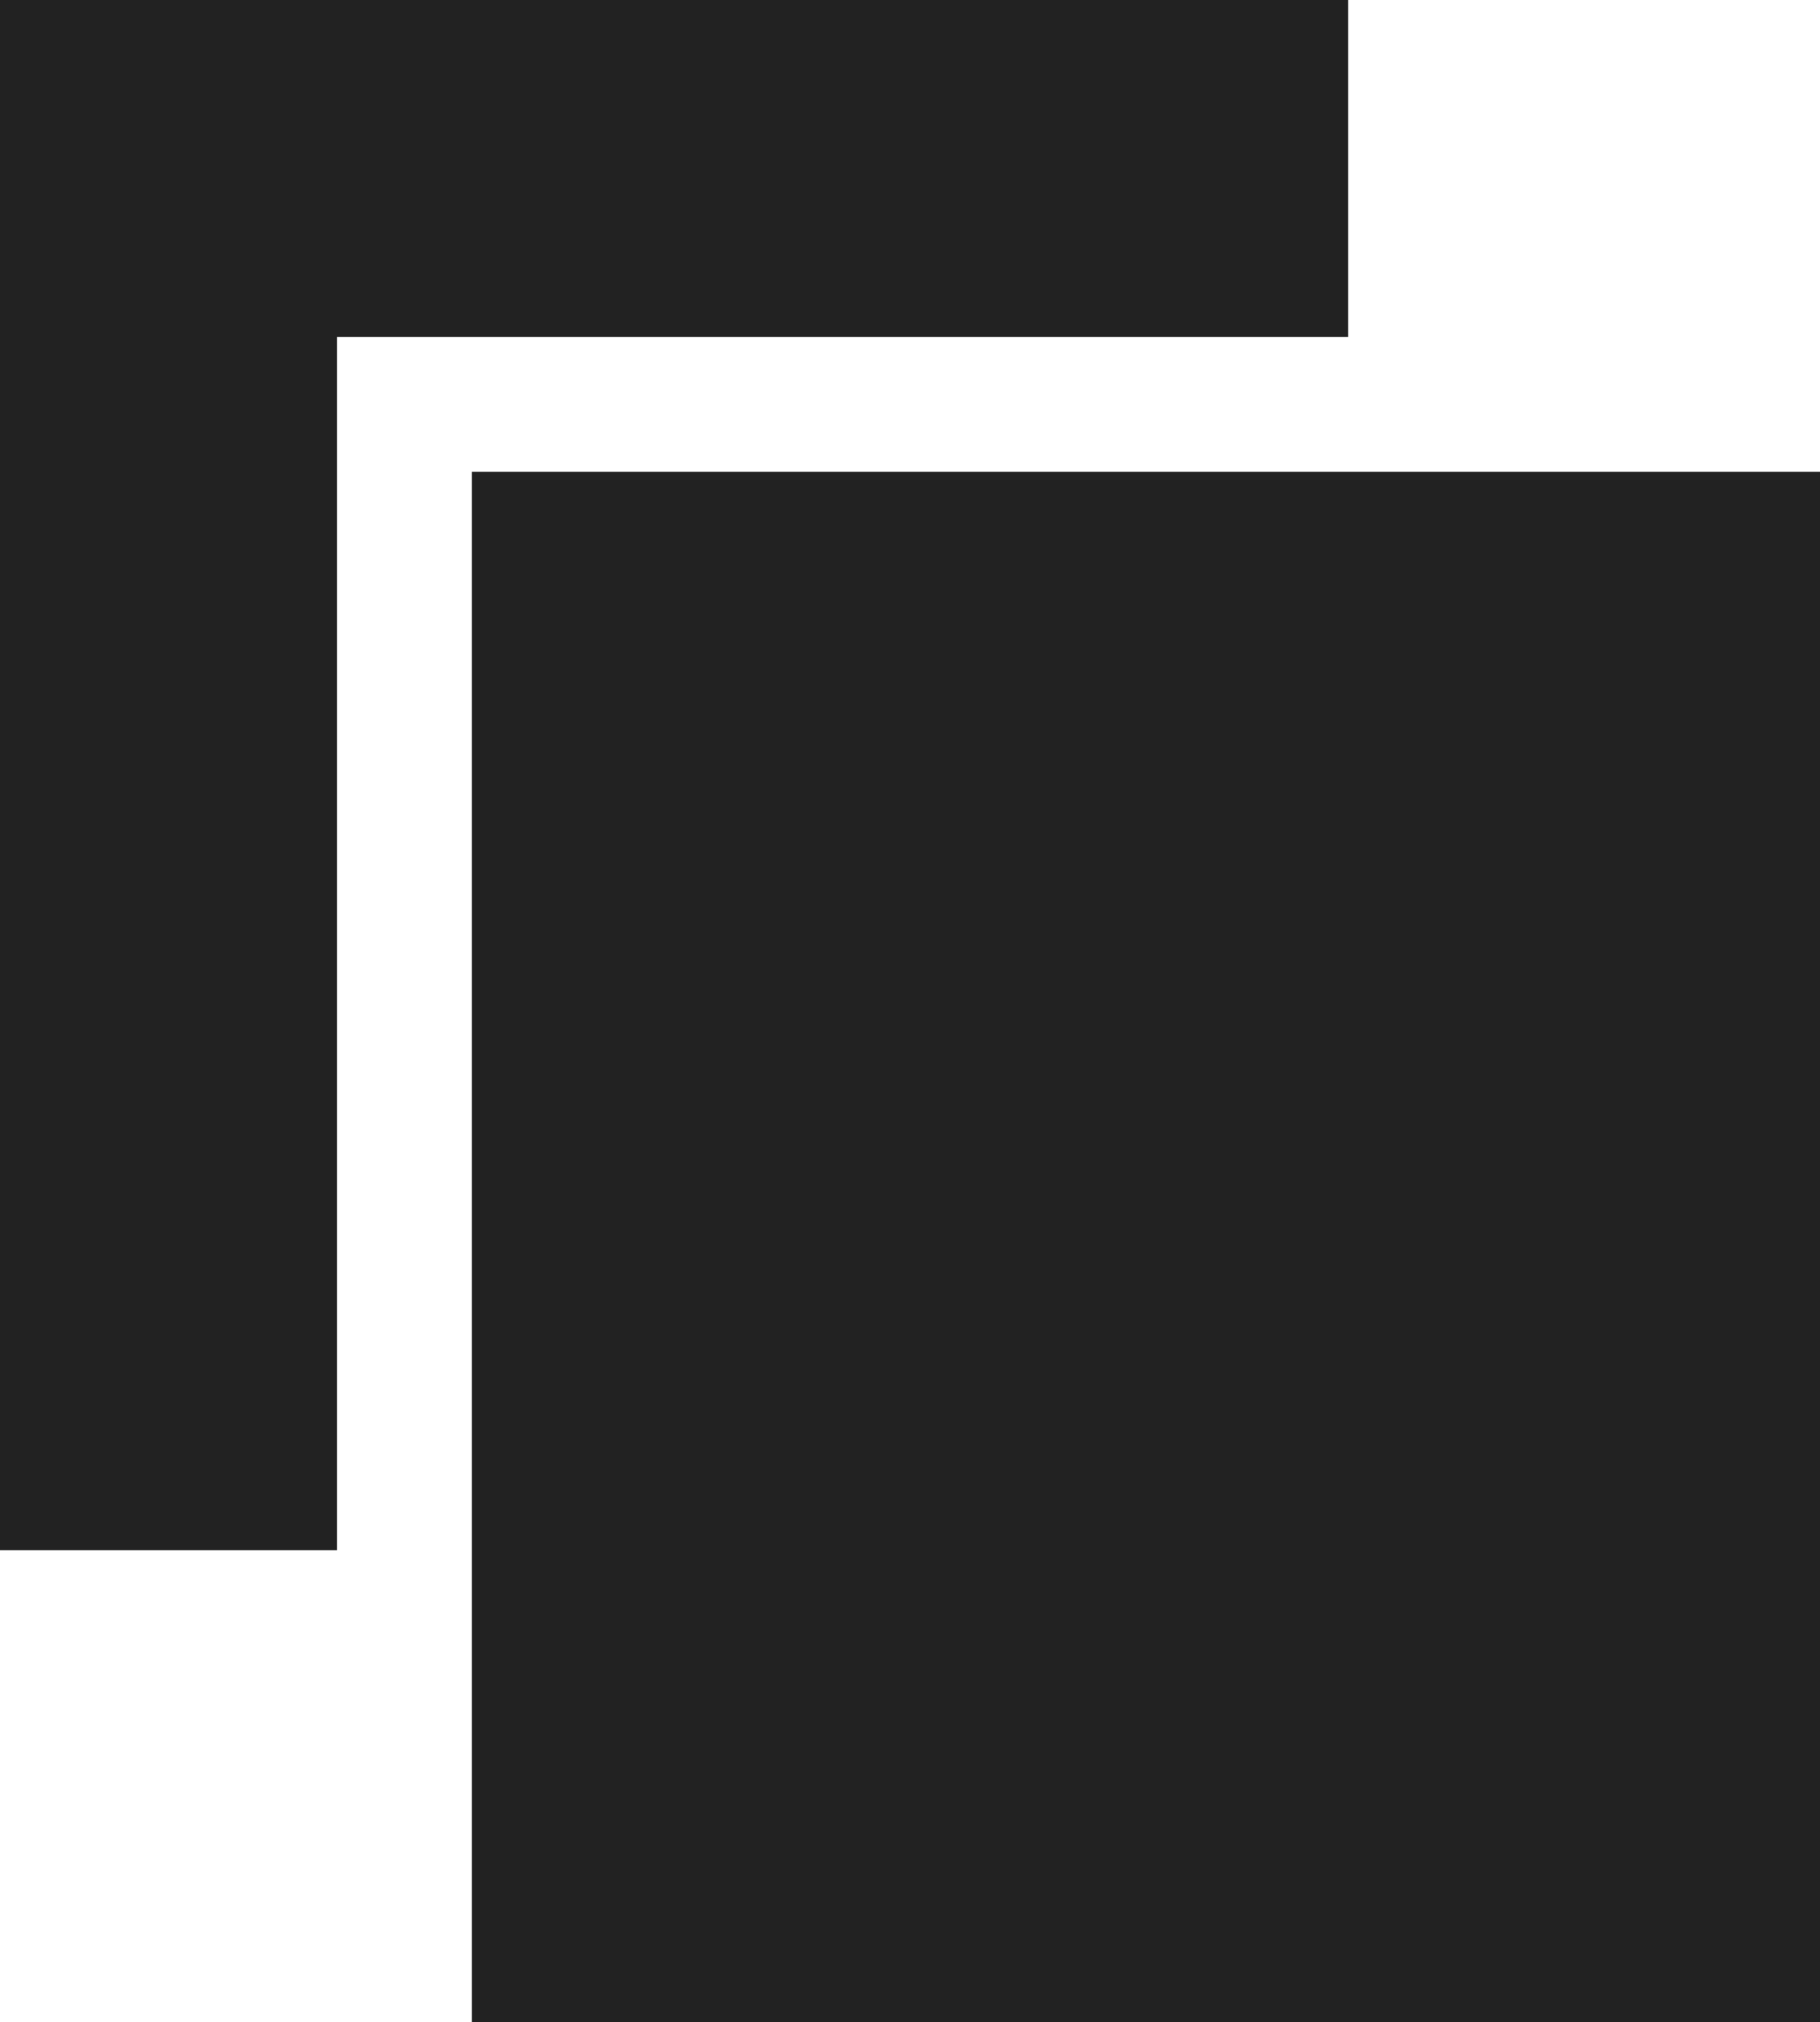
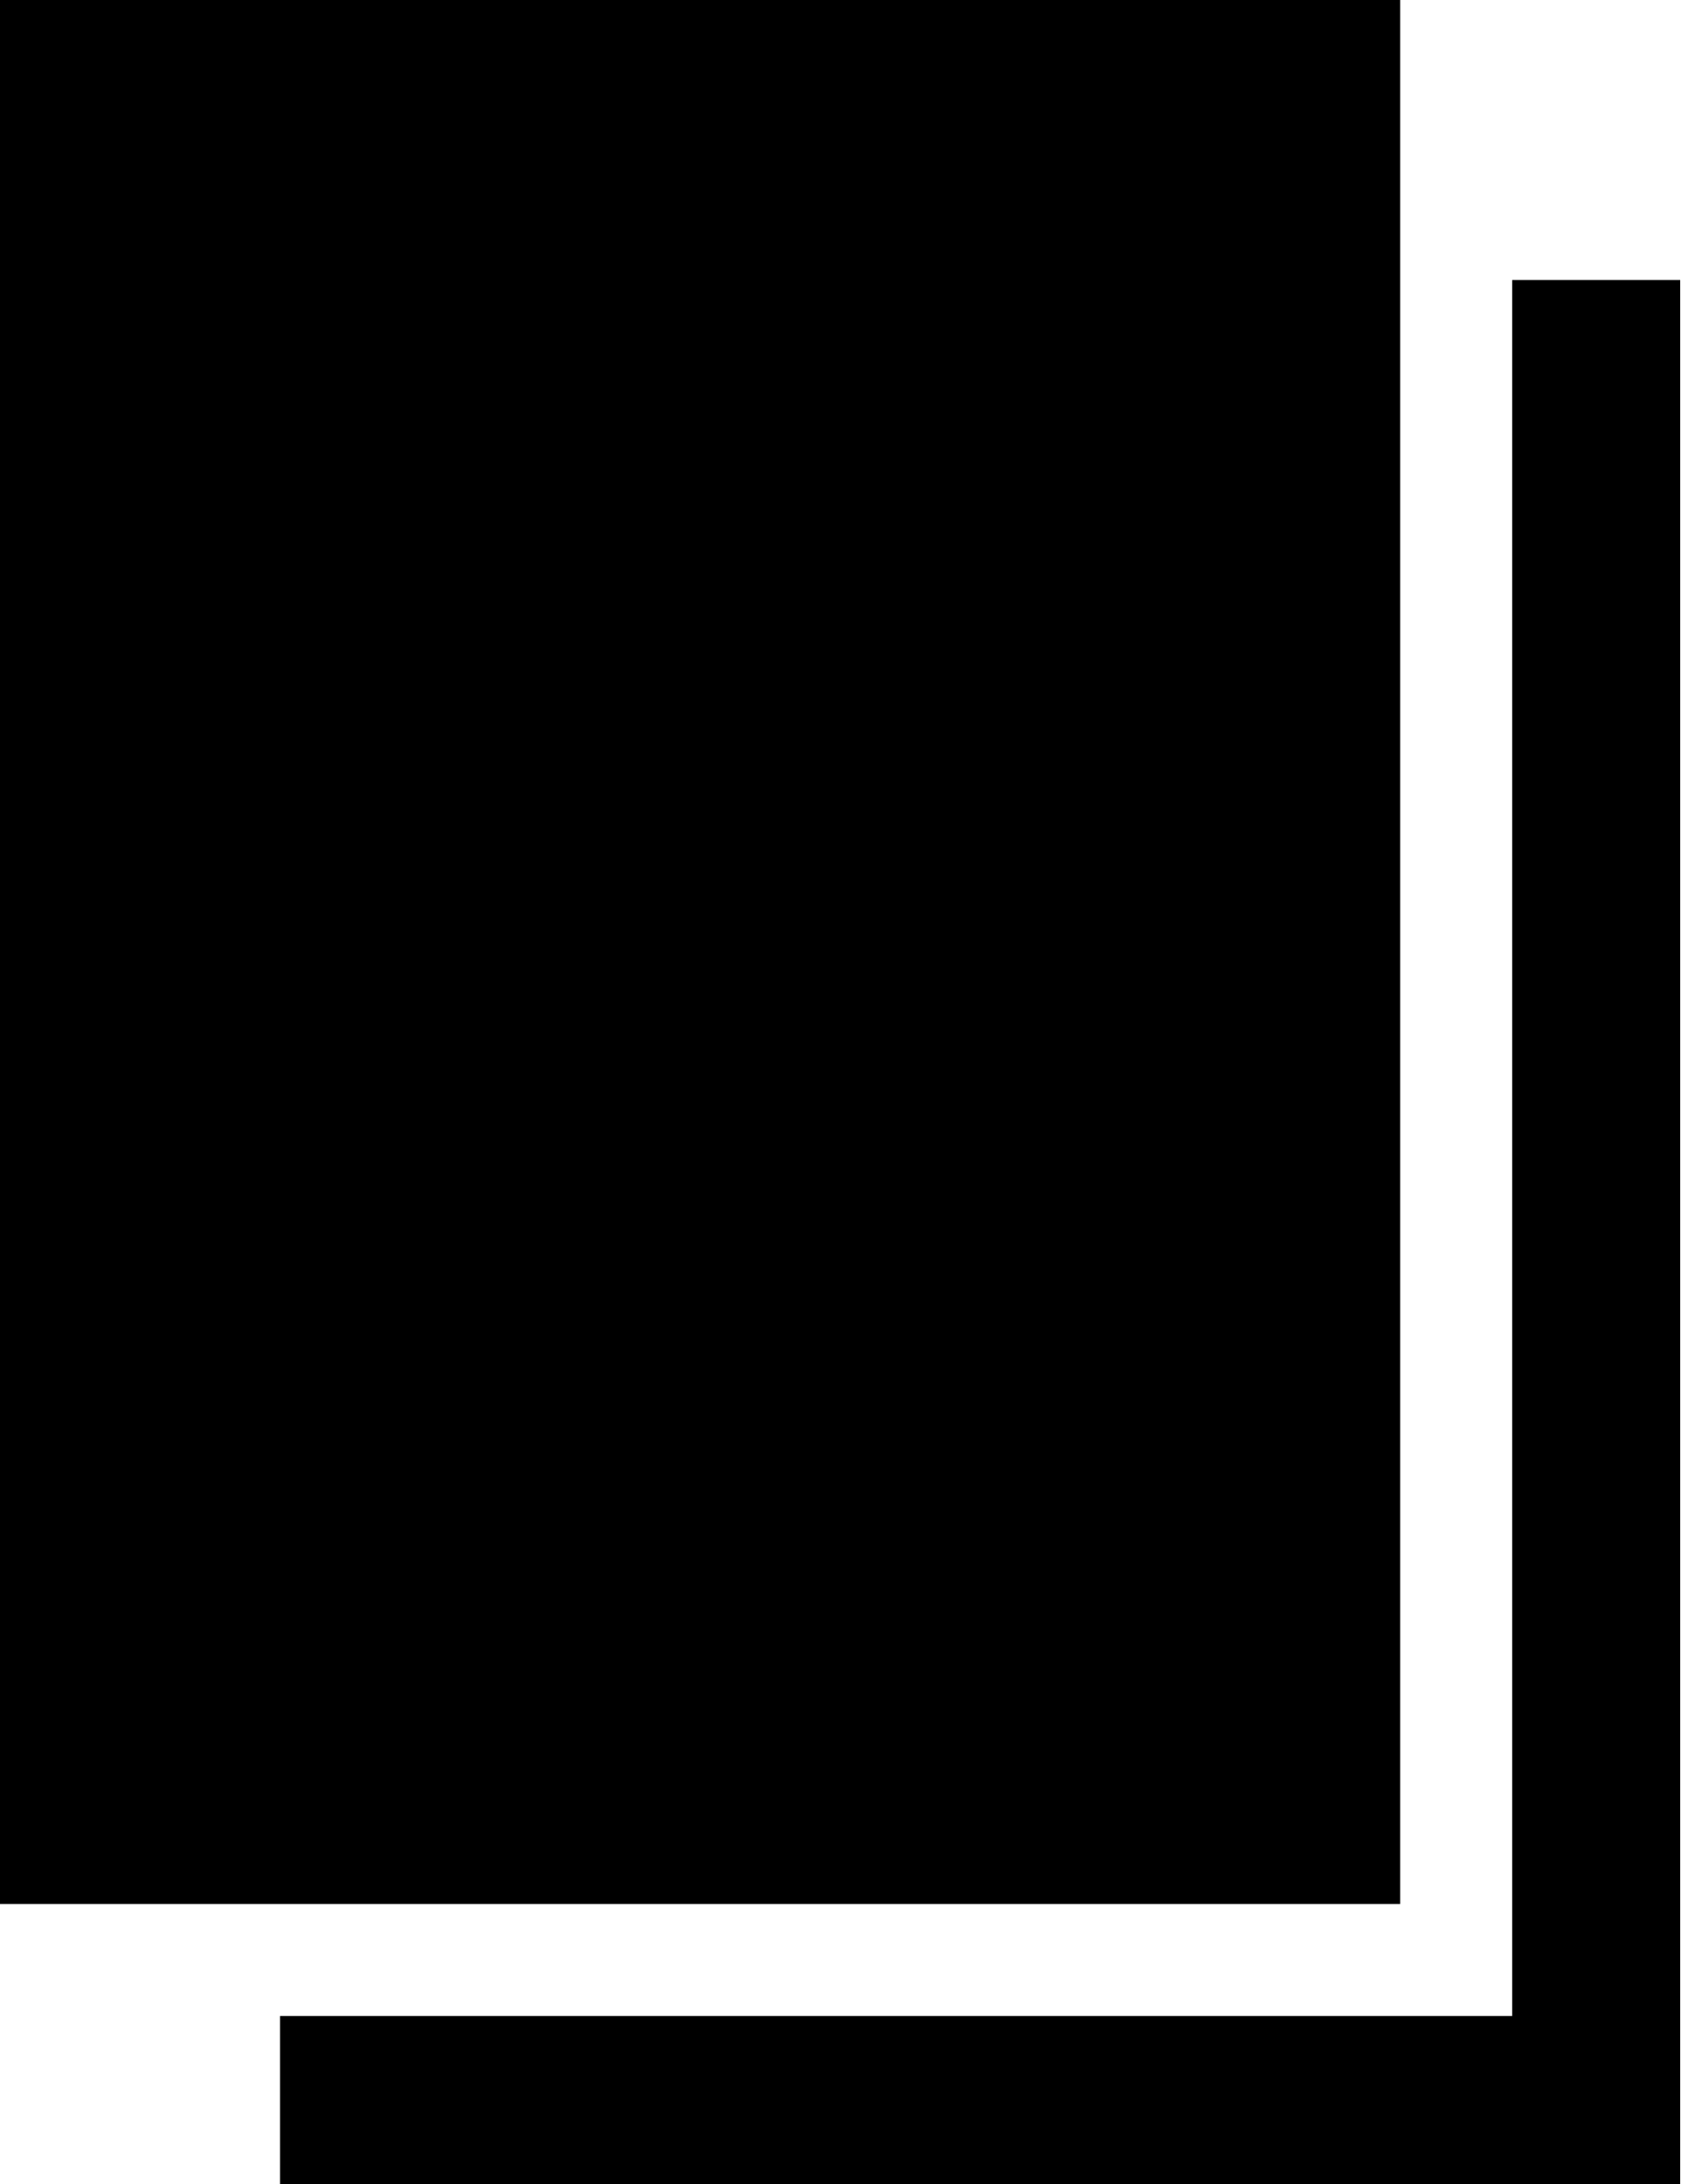
- <svg xmlns="http://www.w3.org/2000/svg" width="27px" height="30px" viewBox="0 0 27 30" version="1.1">
-   <defs />
-   <g id="Page-1" stroke="none" stroke-width="1" fill="none" fill-rule="evenodd">
-     <g id="Artboard-2" transform="translate(-350, -164)" fill="#222222">
-       <g id="selfserve-document" transform="translate(350, 164)">
-         <rect id="Rectangle-4" x="7" y="7" width="20" height="23" />
-         <path d="M5,23 L0,23 L0,0 L20,0 L20,5 L5,5 L5,23 Z" id="Rectangle-5" />
-       </g>
-     </g>
+ <svg xmlns="http://www.w3.org/2000/svg" id="Layer_1" data-name="Layer 1" viewBox="0 0 30 39">
+   <g id="document">
+     <rect width="25" height="34" />
+     <polygon points="27 5 27 36 5 36 5 39 30 39 30 5 27 5" />
  </g>
</svg>
